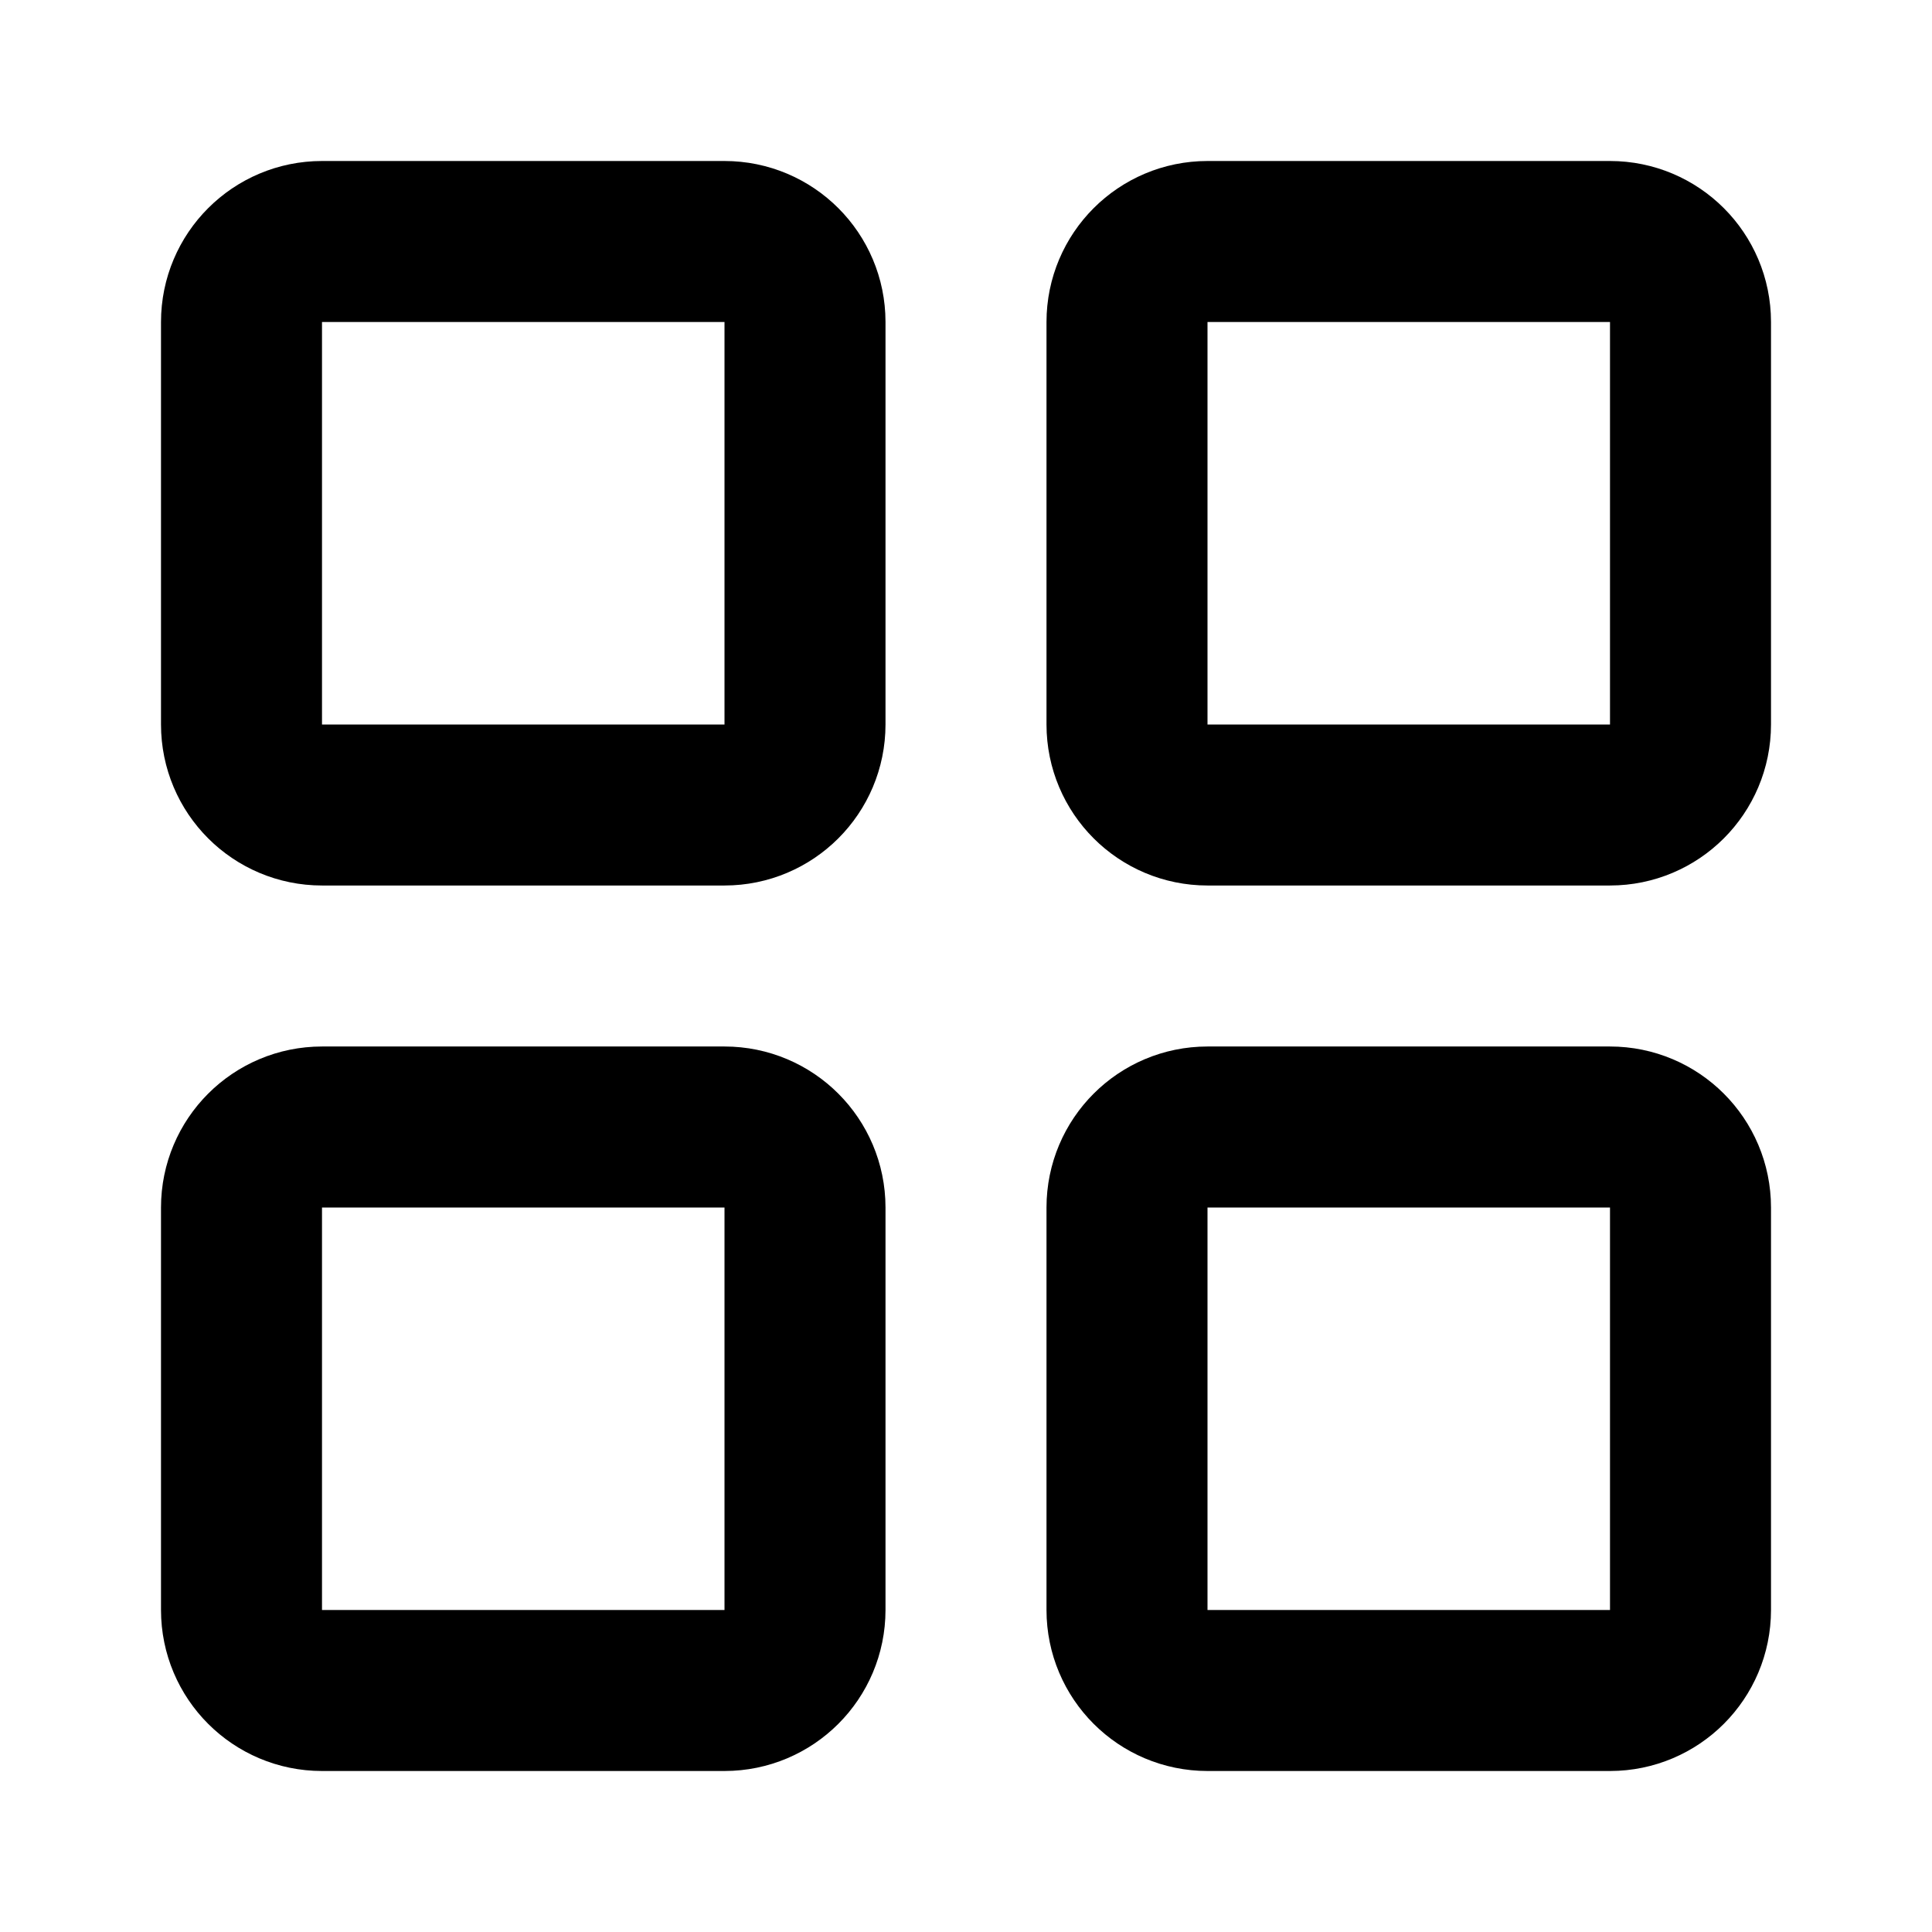
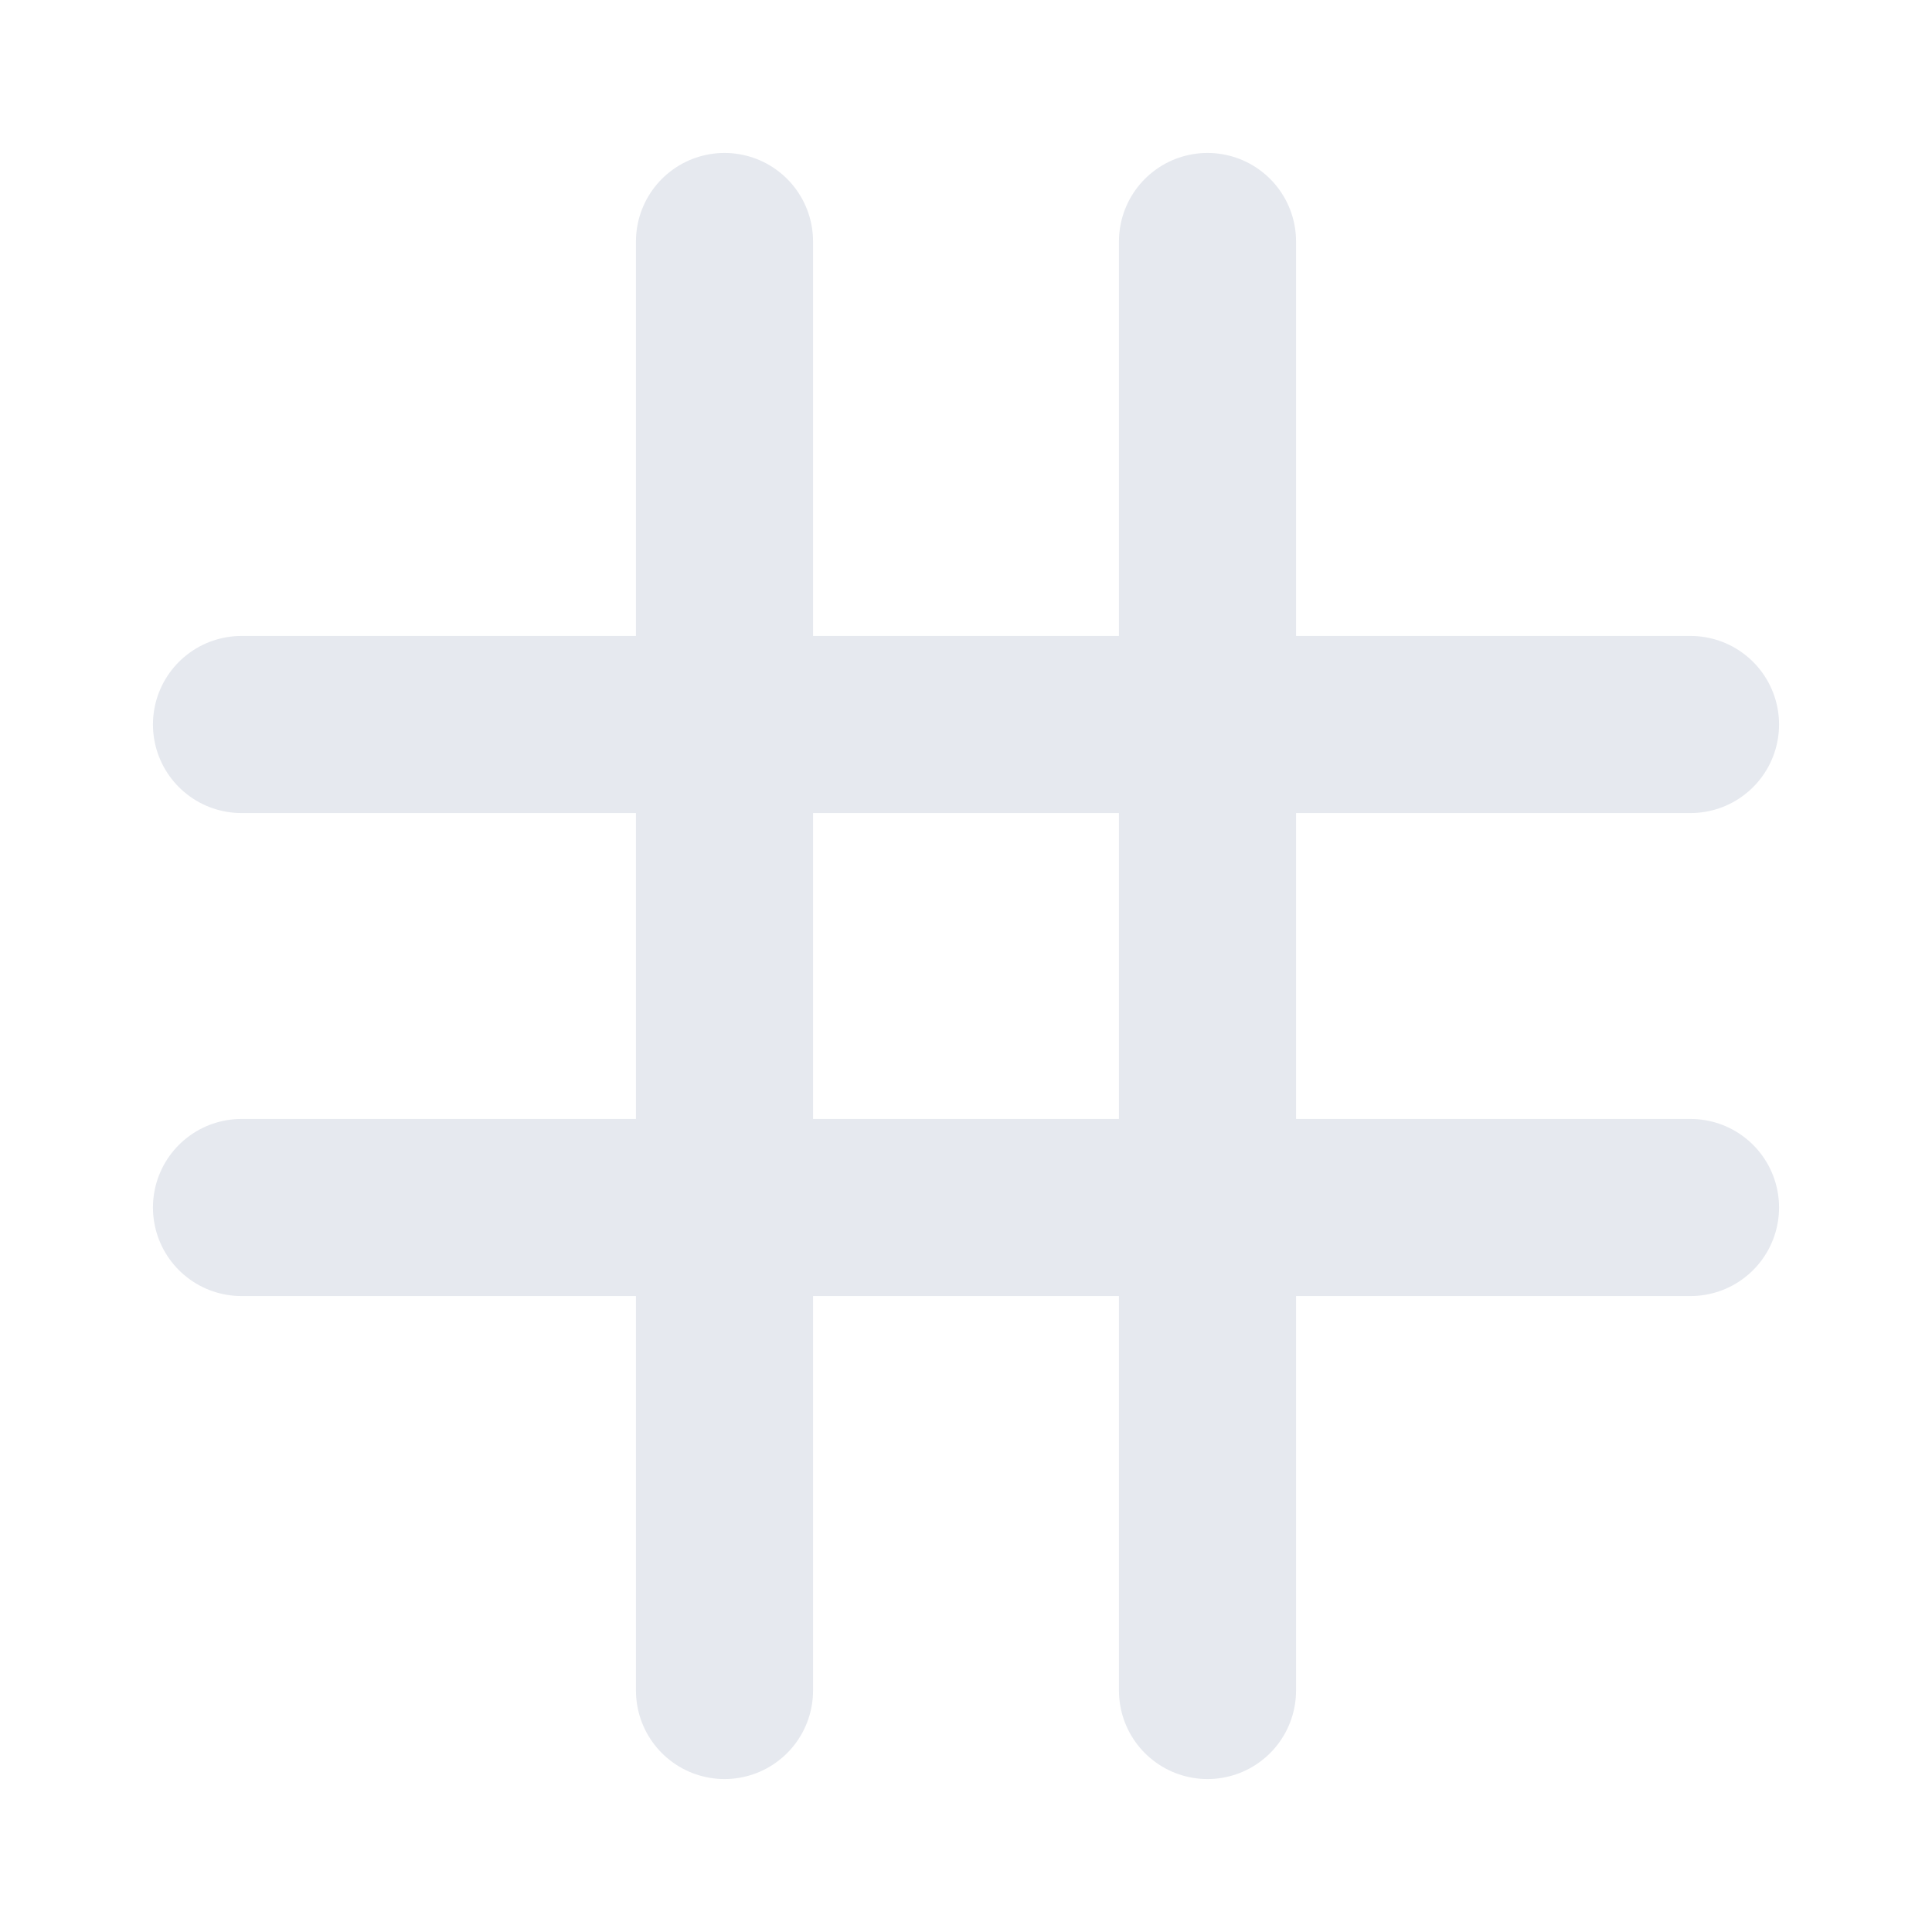
- <svg xmlns="http://www.w3.org/2000/svg" viewBox="0 0 24 24" fill="none" stroke="currentColor" stroke-width="2" stroke-linecap="round" stroke-linejoin="round">
-   <rect x="3" y="3" width="7" height="7" rx="1" />
-   <rect x="14" y="3" width="7" height="7" rx="1" />
-   <rect x="3" y="14" width="7" height="7" rx="1" />
-   <rect x="14" y="14" width="7" height="7" rx="1" />
+ <svg xmlns="http://www.w3.org/2000/svg" viewBox="0 0 24 24" fill="none" stroke="#e6e9ef" stroke-width="2.2" stroke-linecap="round" stroke-linejoin="round">
+   <path d="M3 9h18M3 15h18M9 3v18M15 3v18" />
</svg>
